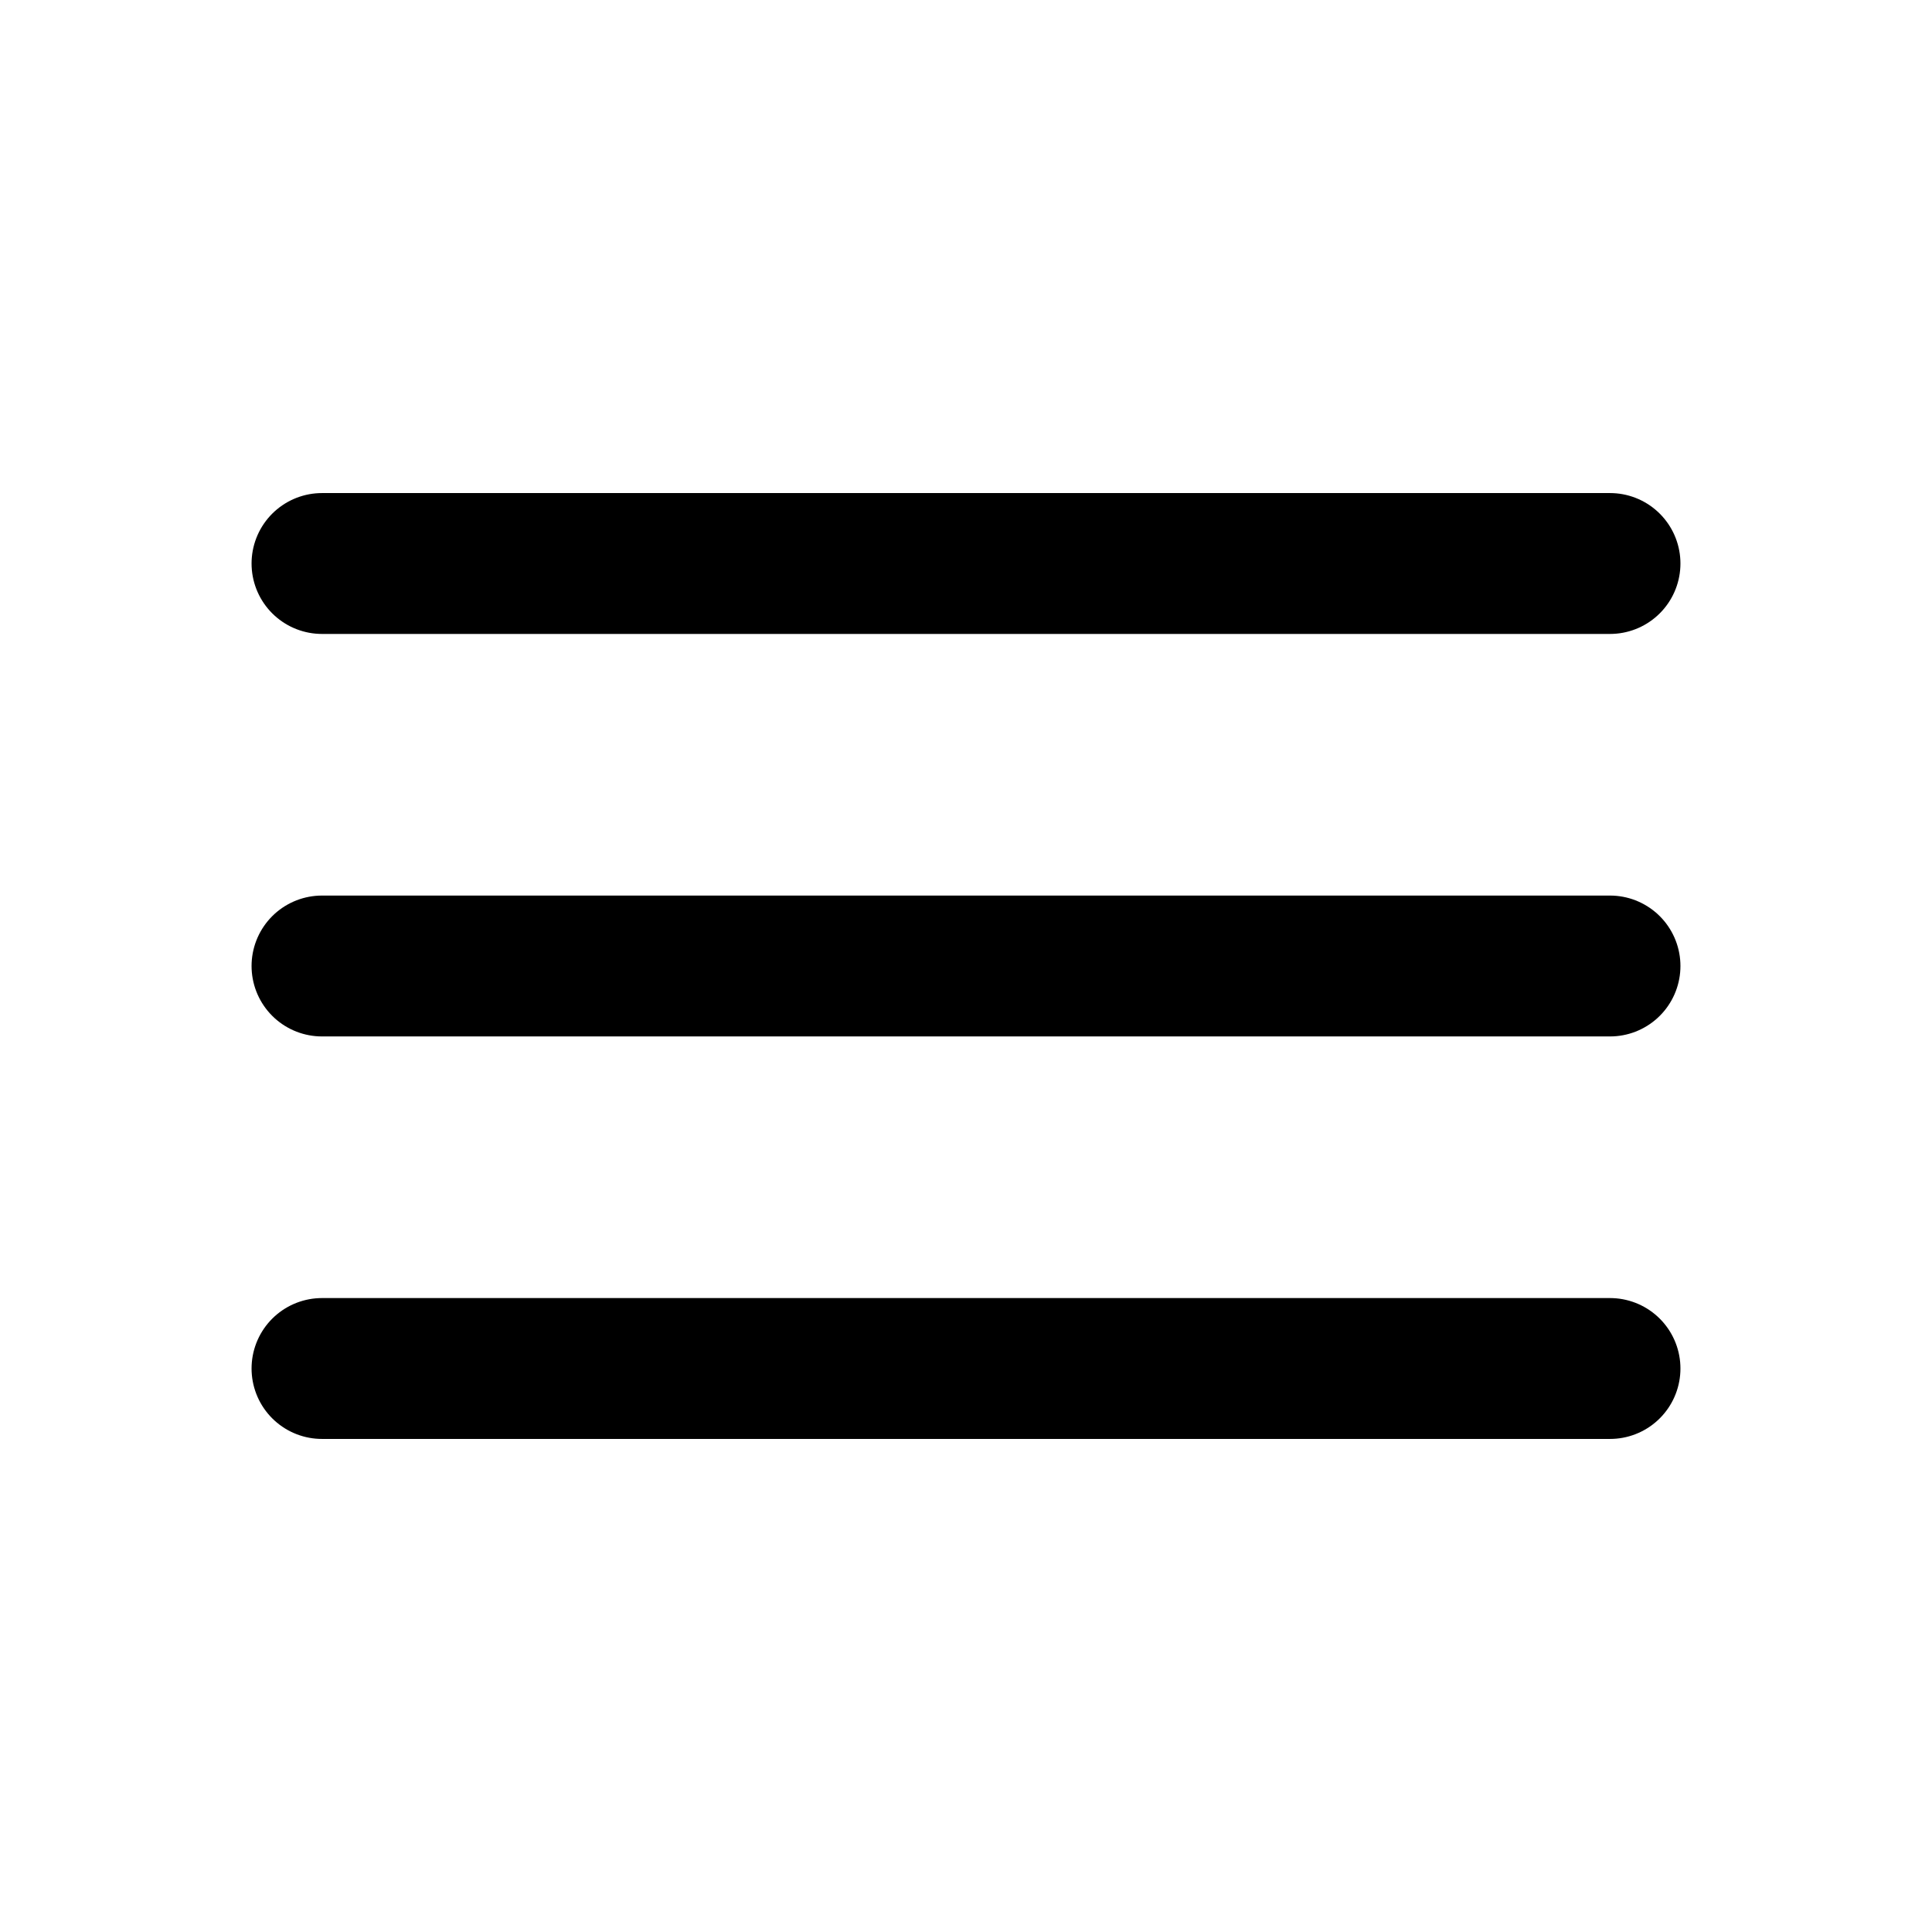
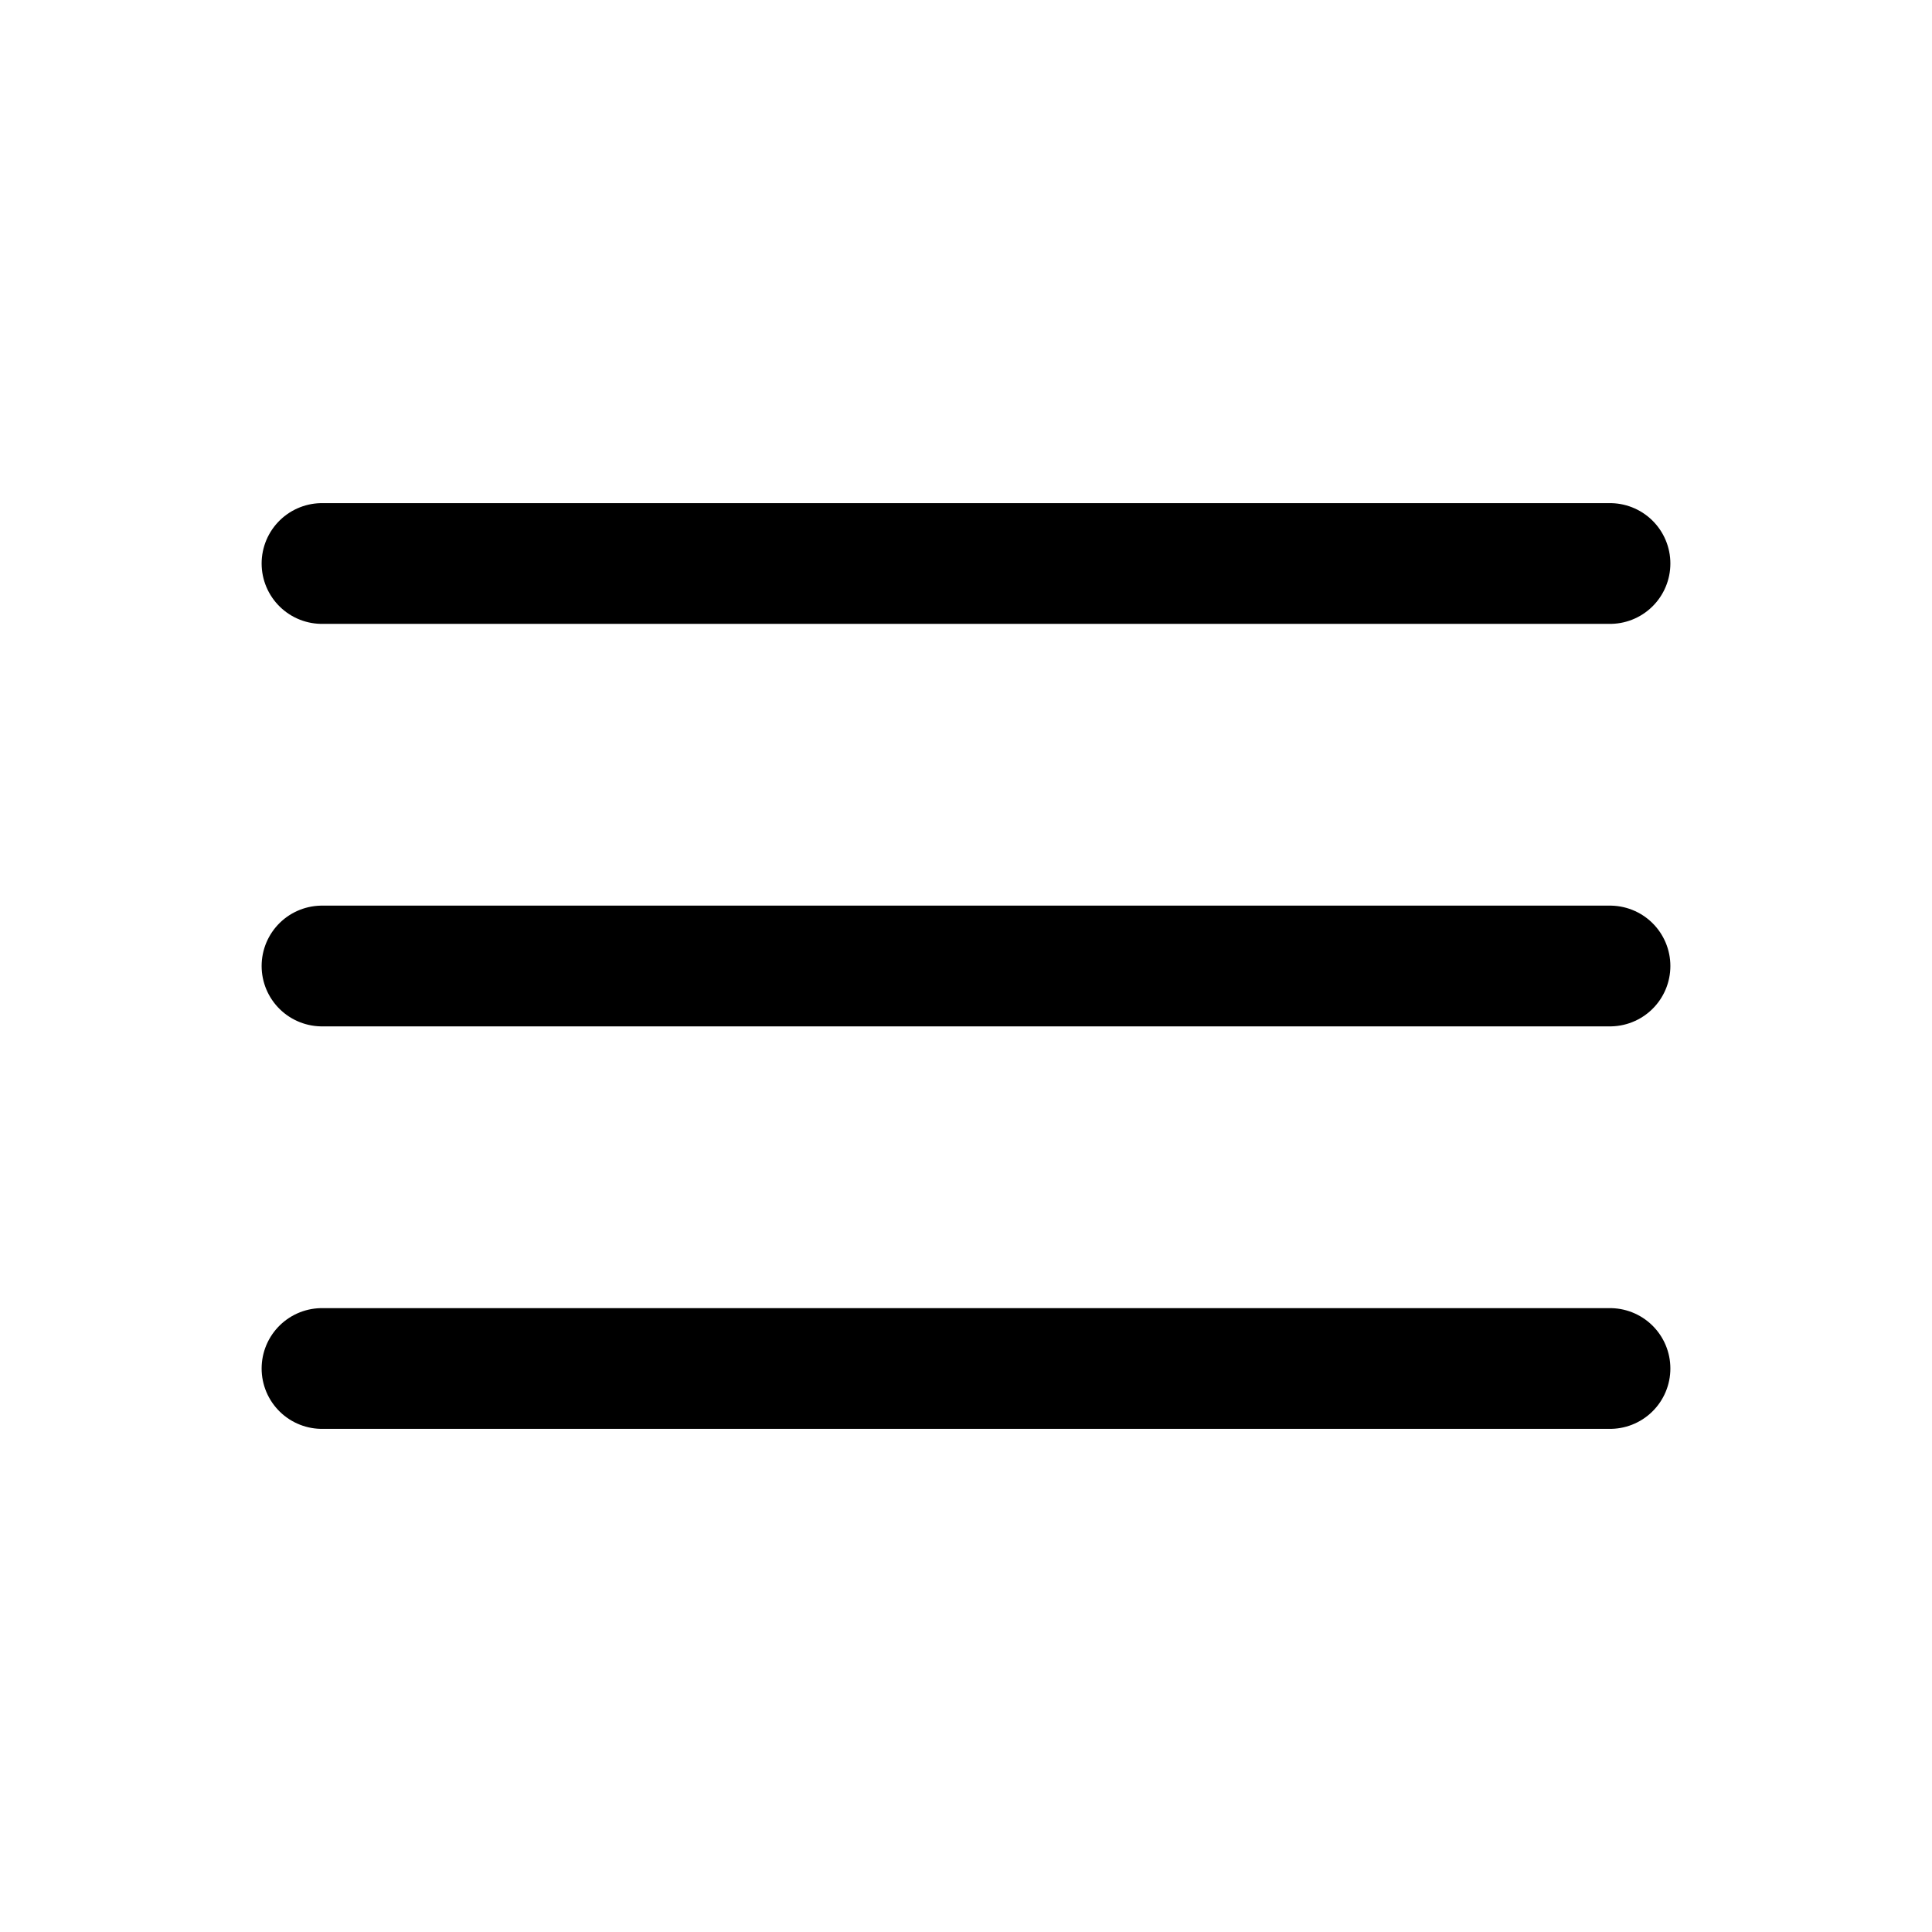
- <svg xmlns="http://www.w3.org/2000/svg" viewBox="0 0 24 24" width="24" height="24" fill="none" stroke="currentColor" stroke-width="1.75" stroke-linecap="round" stroke-linejoin="round">
+ <svg xmlns="http://www.w3.org/2000/svg" viewBox="0 0 24 24" width="24" height="24" fill="none" stroke="currentColor" stroke-width="1.5" stroke-linecap="round" stroke-linejoin="round">
  <path d="M4 7h16M4 12h16M4 17h16" />
</svg>
